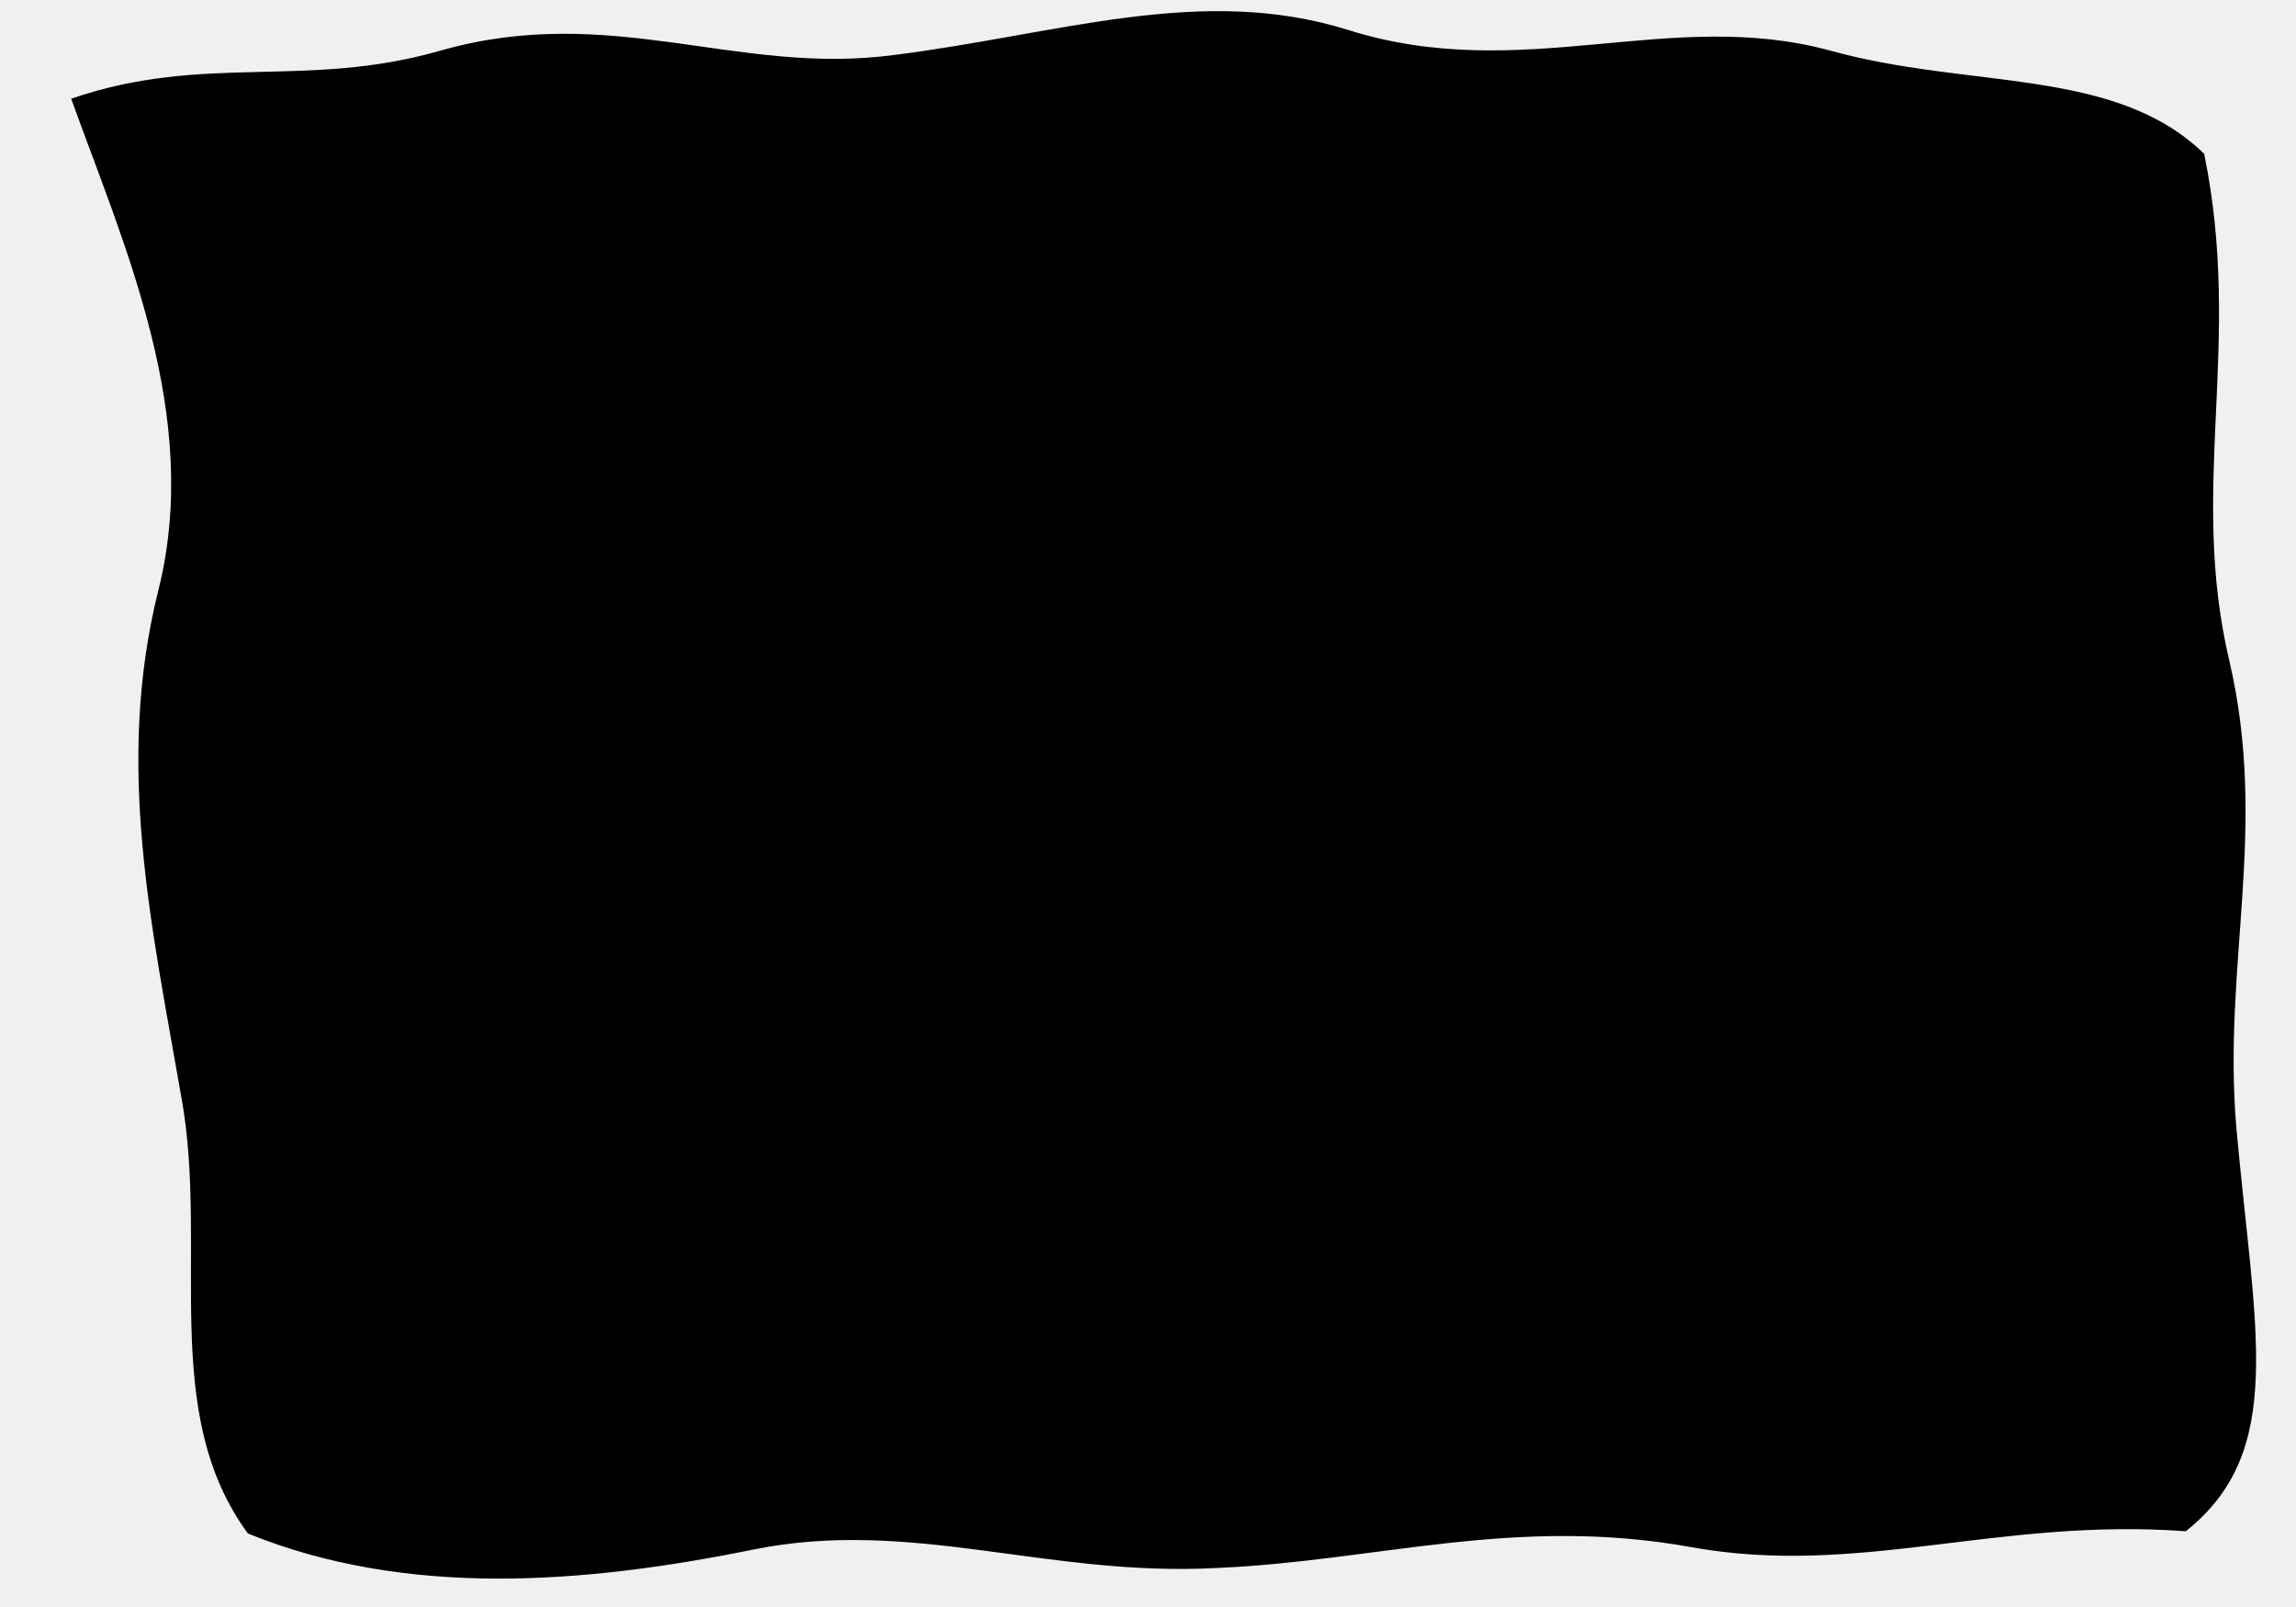
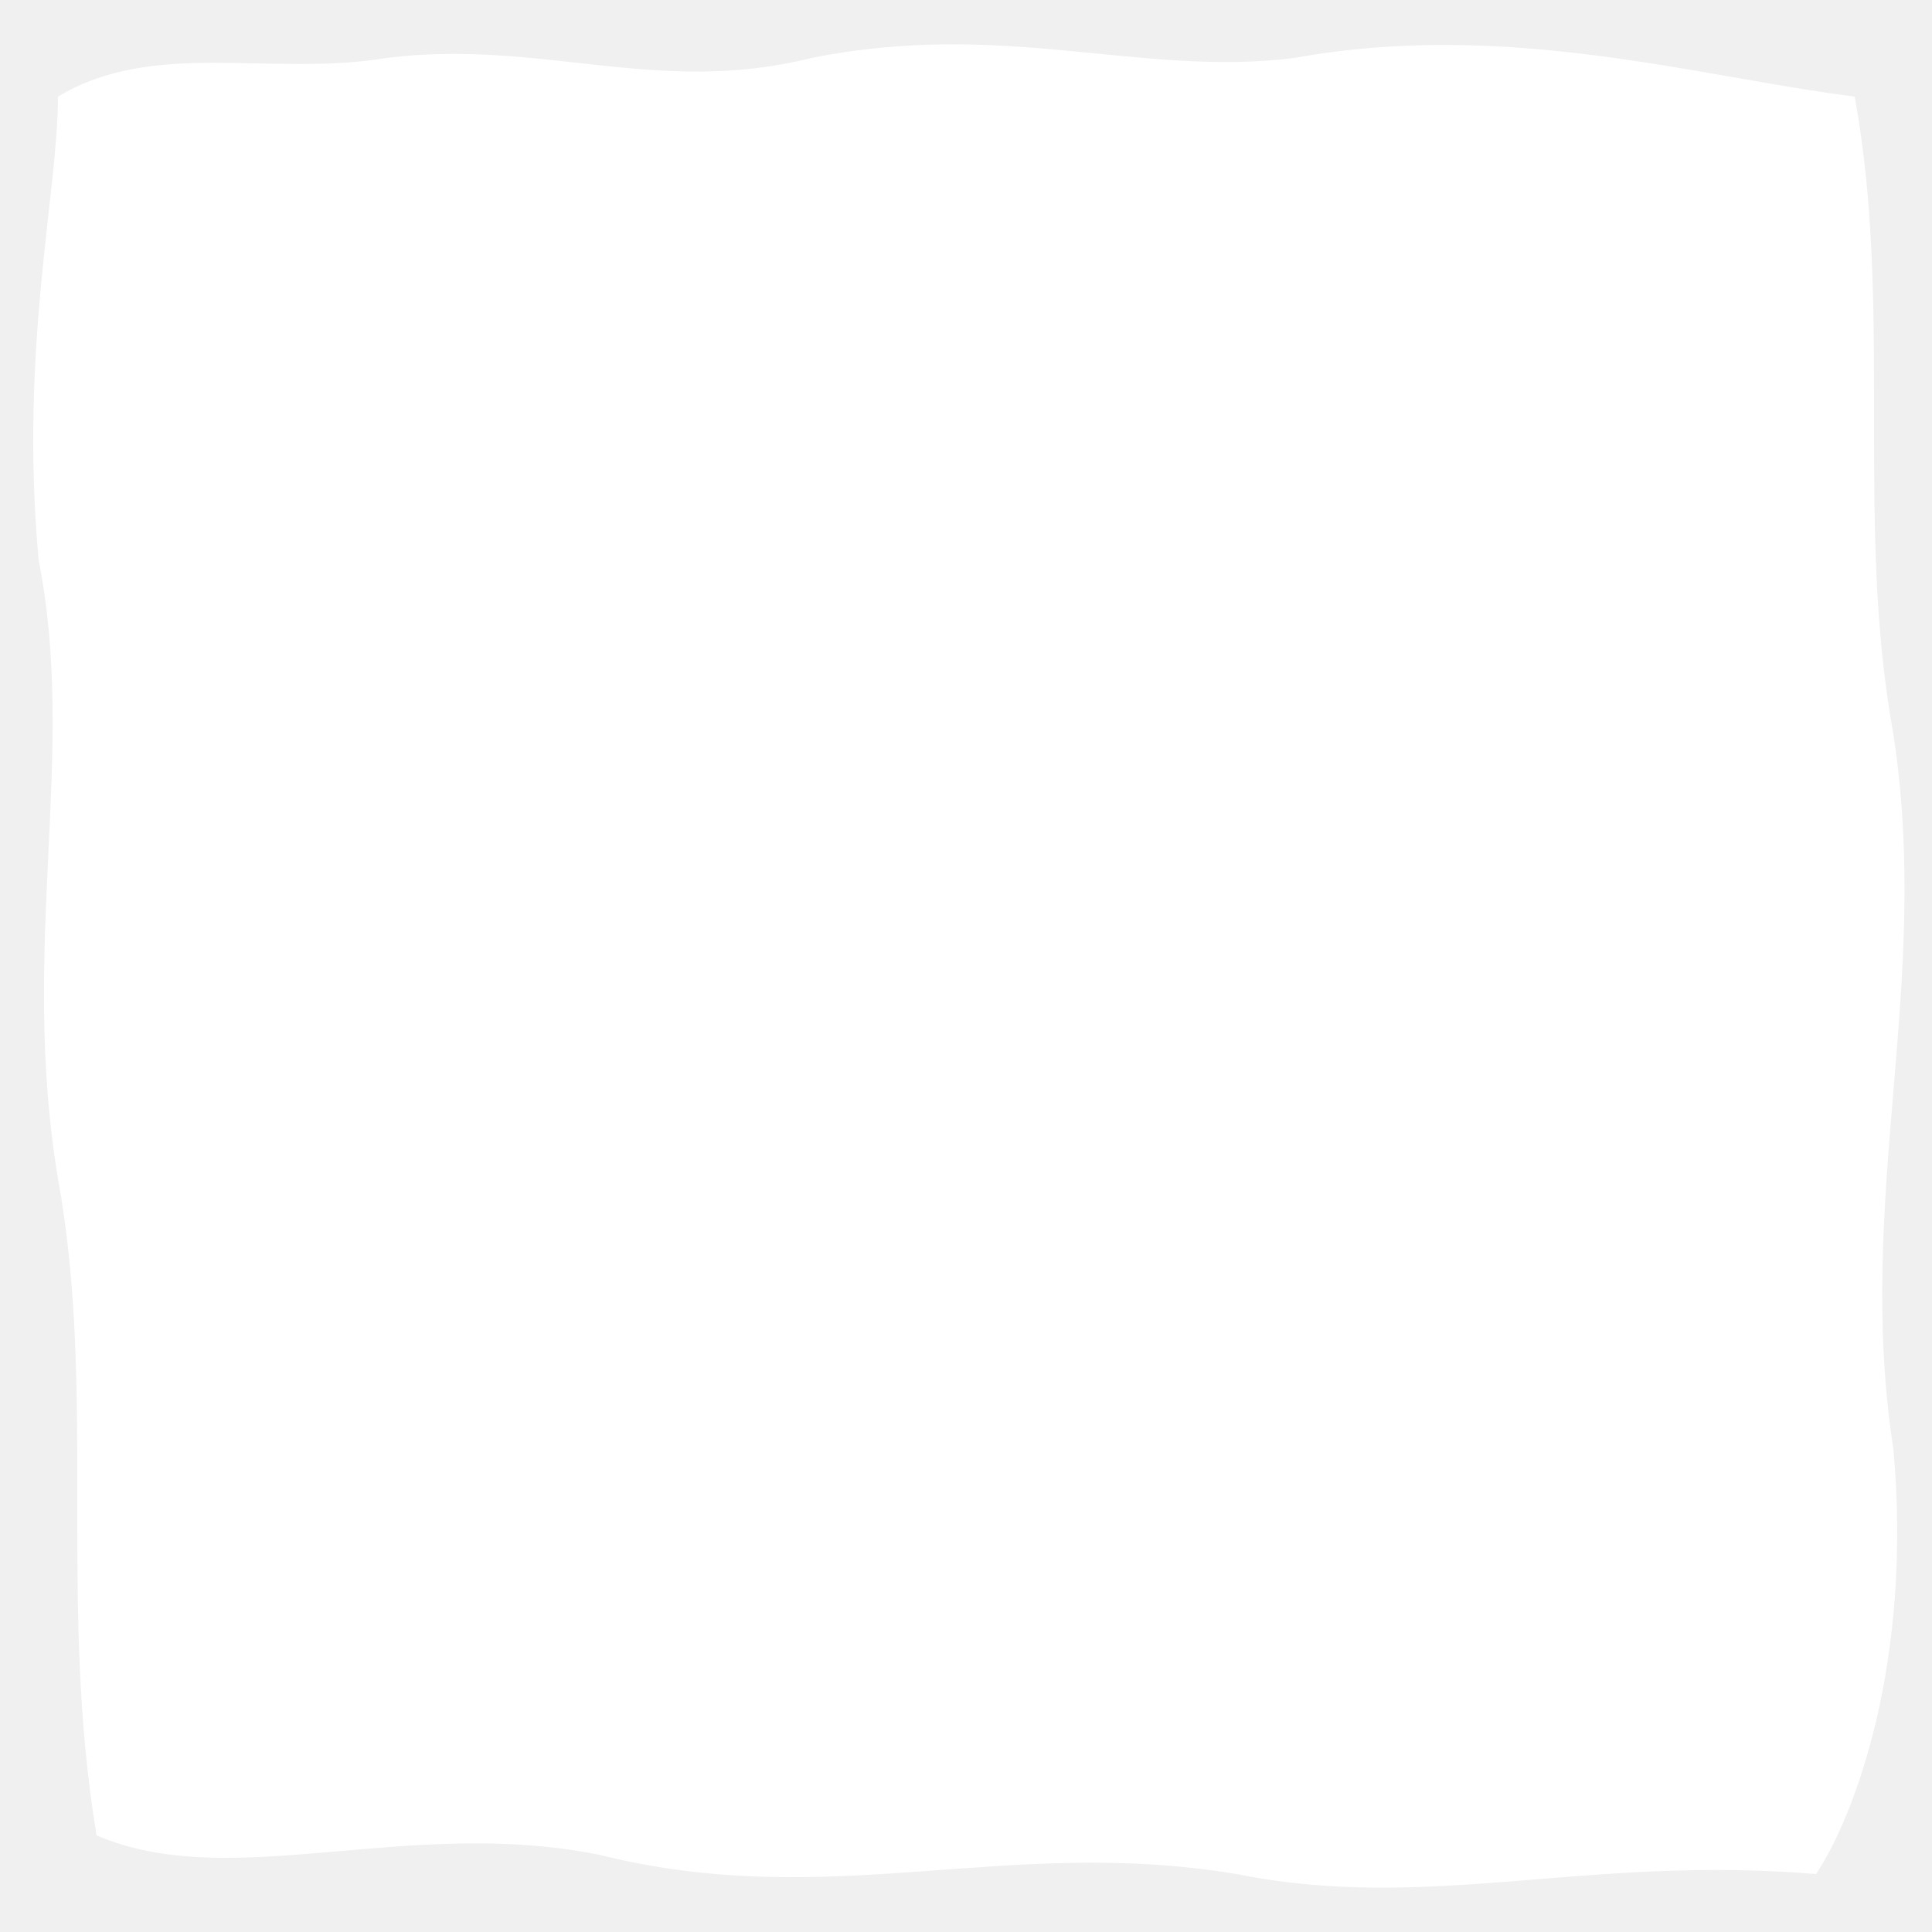
- <svg xmlns="http://www.w3.org/2000/svg" viewBox="0 0 1000 700" preserveAspectRatio="none">
-   <path fill="black" d="M31 43c58-20 102-4 161-21 74-21 129 11 197 2 72-9 134-31 198-11 76 24 140-10 210 9 61 17 124 7 163 45 17 83-7 145 11 221 17 73-3 132 3 203 8 89 22 141-22 176-82-6-142 20-215 7-77-14-137 6-207 9-74 4-133-22-202-8-74 15-151 21-220-7-39-53-17-124-29-190-13-75-29-145-10-221 19-76-15-150-38-214z" />
+ <svg xmlns="http://www.w3.org/2000/svg" viewBox="0 0 100 100" preserveAspectRatio="none">
+   <path fill="white" d="M3,5 C8,2 14,4 20,3 C28,2 34,5 42,3 C52,1 59,4 67,3 C78,1 88,4 96,5 C98,16 96,27 98,38 C100,51 96,62 98,75 C99,86 96,94 94,97 C82,96 74,99 64,97 C52,95 43,99 31,96 C21,94 12,98 5,95 C3,83 5,72 3,61 C1,49 4,39 2,29 C1,18 3,10 3,5 Z" />
</svg>
